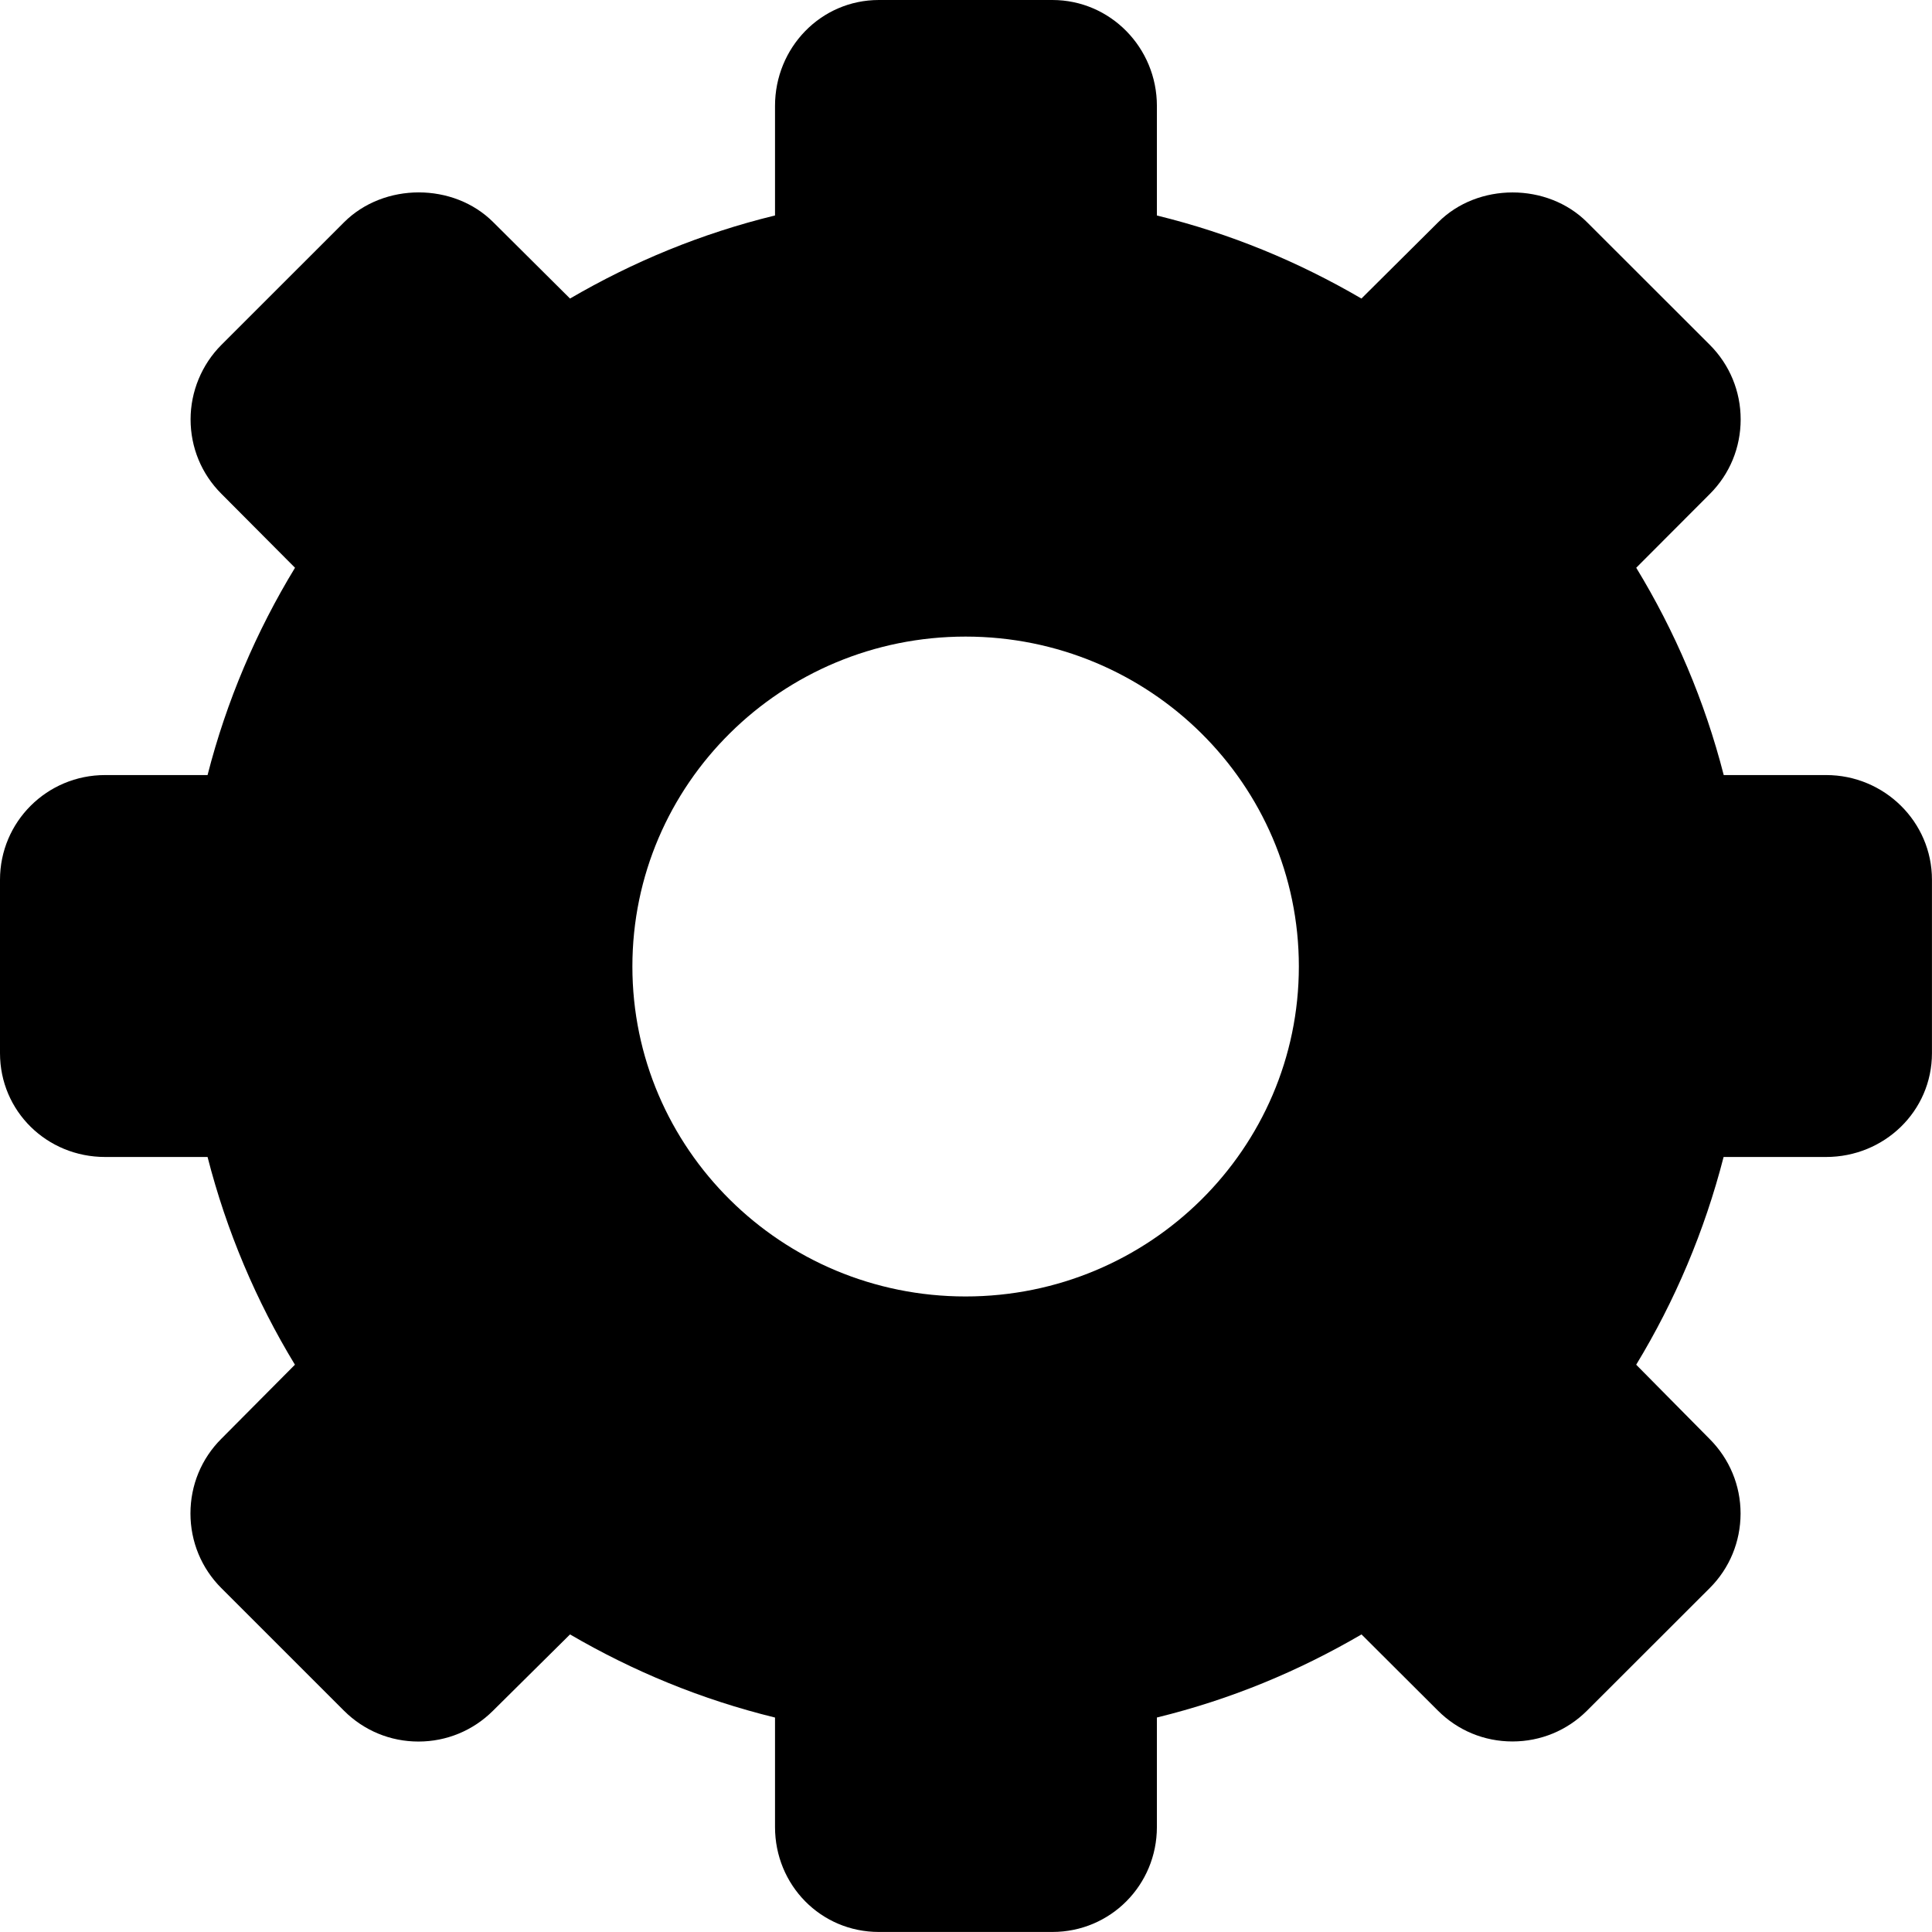
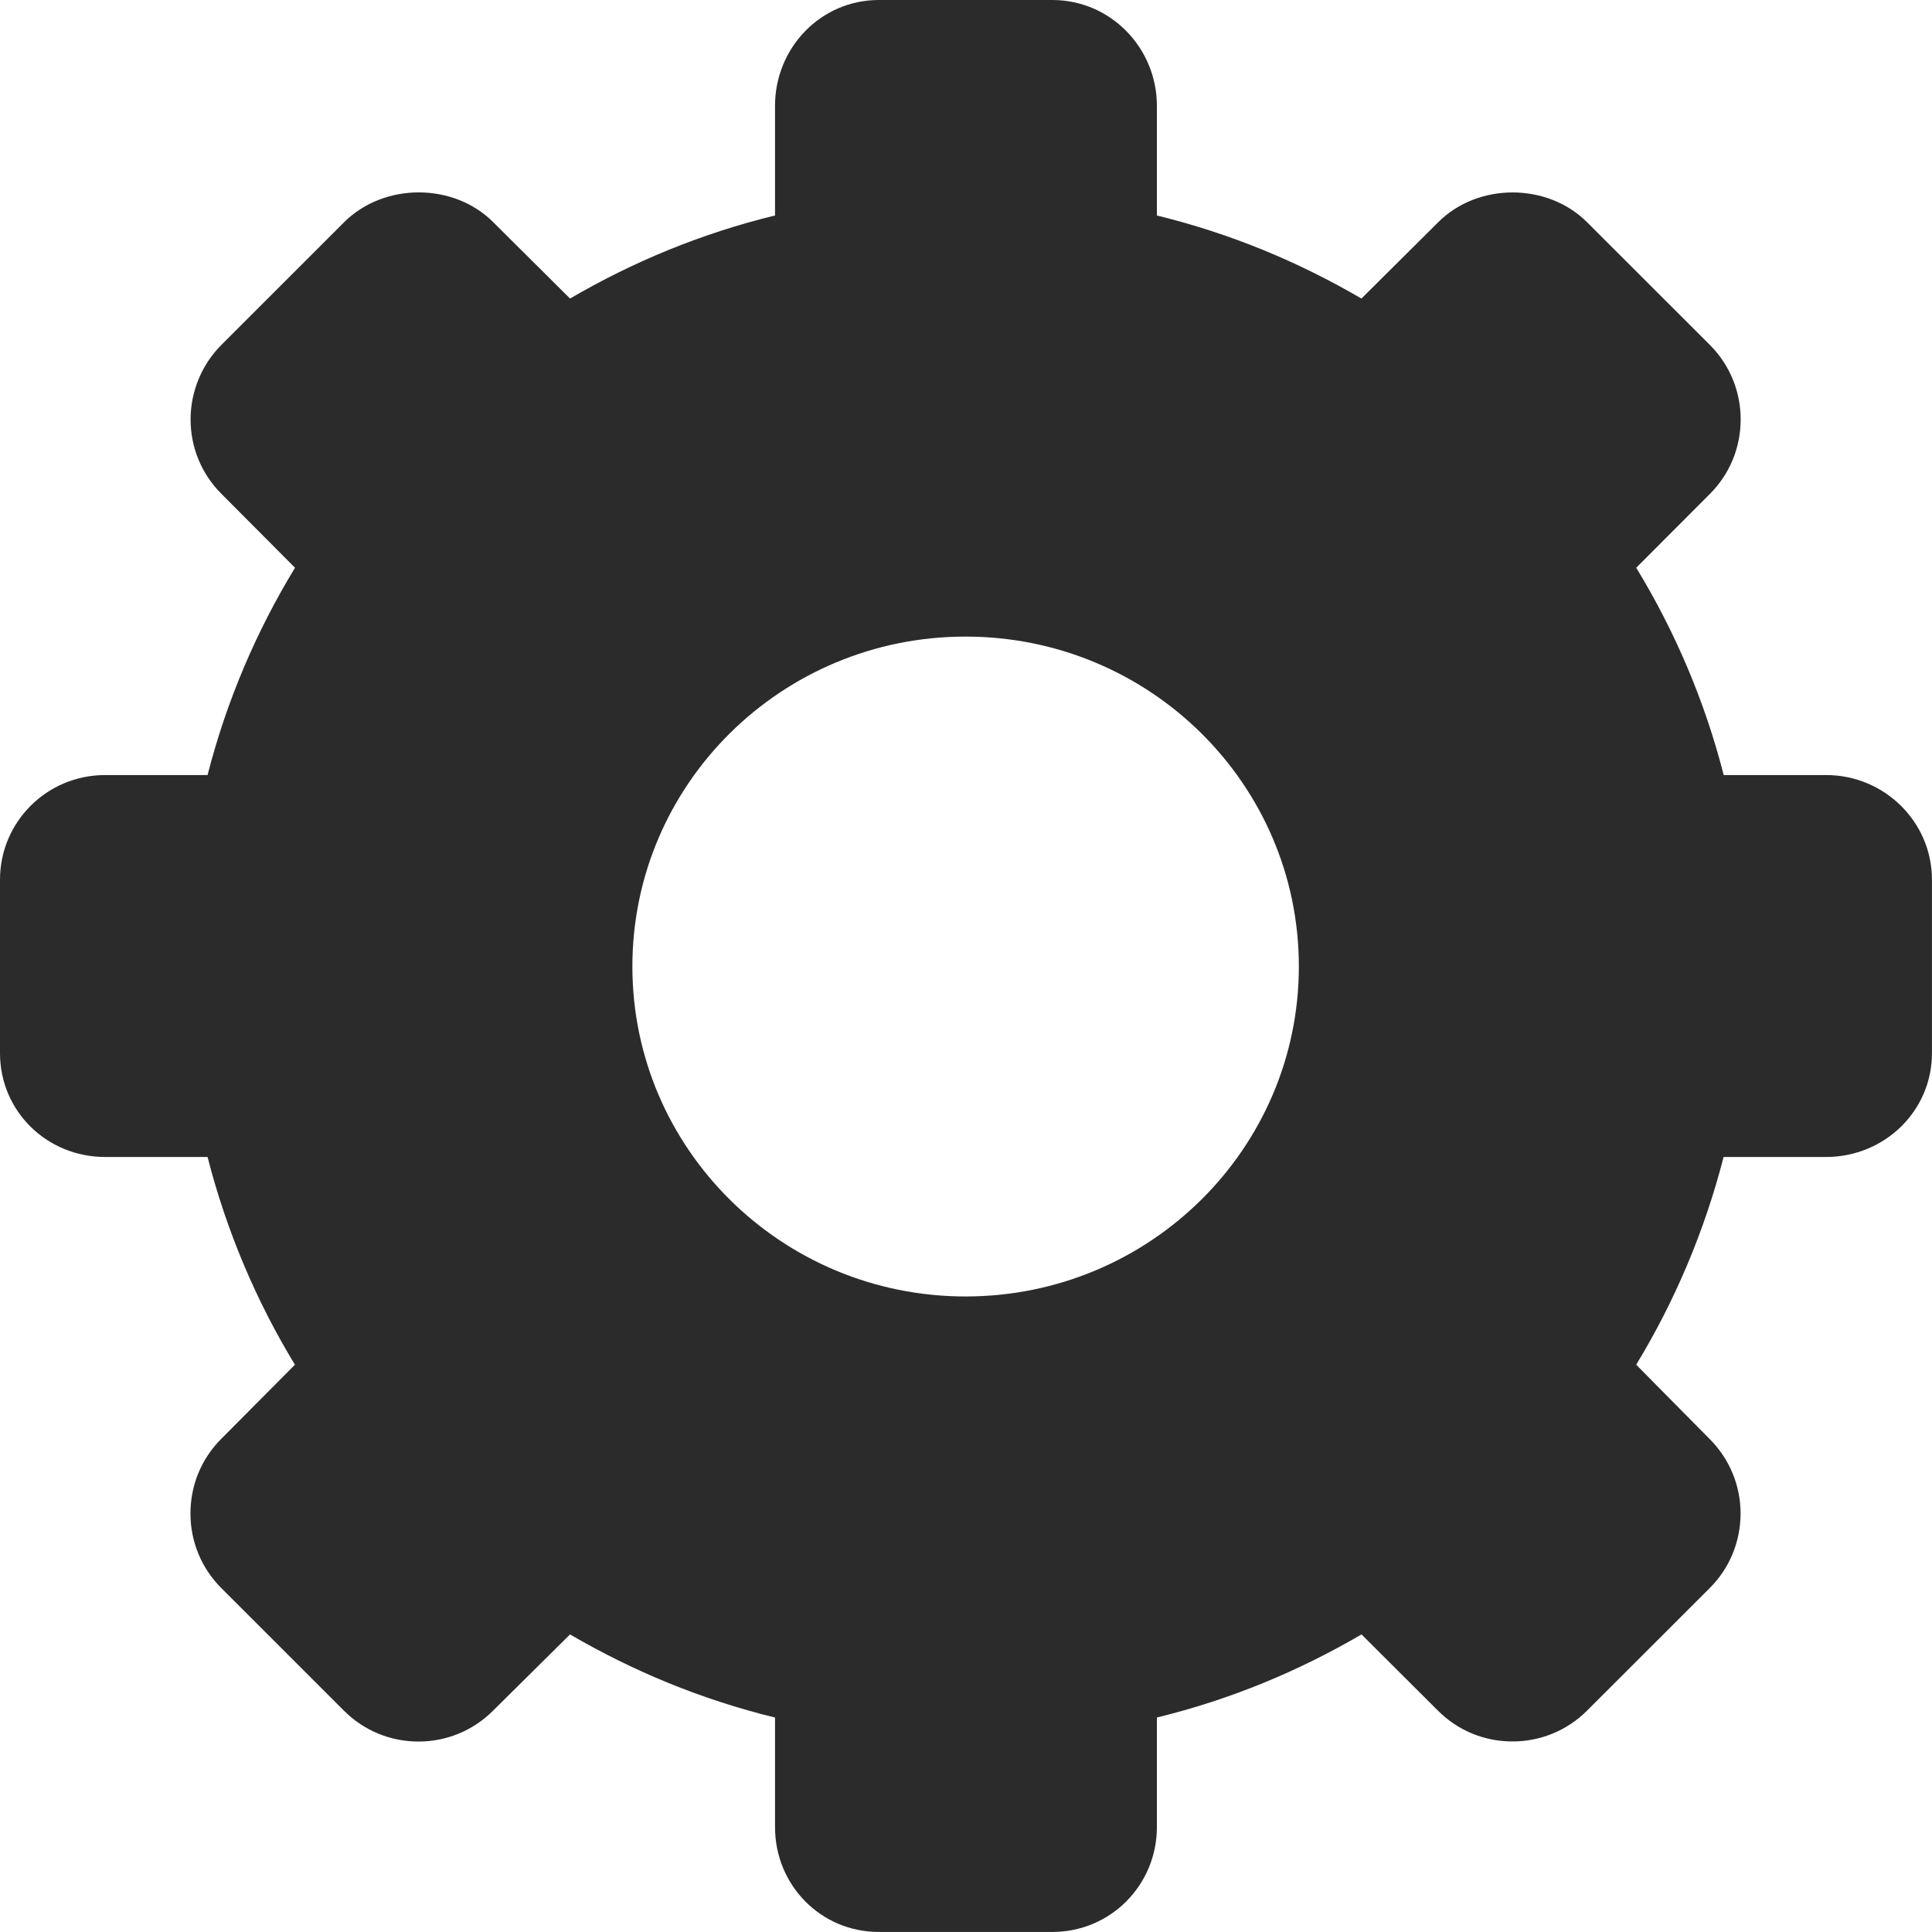
<svg xmlns="http://www.w3.org/2000/svg" viewBox="0 0 45.973 45.973">
-   <path fill="black" d="M43.454,18.443h-2.437c-0.453-1.766-1.16-3.42-2.082-4.933l1.752-1.756c0.473-0.473,0.733-1.104,0.733-1.774   c0-0.669-0.262-1.301-0.733-1.773l-2.92-2.917c-0.947-0.948-2.602-0.947-3.545-0.001l-1.826,1.815   C30.9,6.232,29.296,5.56,27.529,5.128V2.52c0-1.383-1.105-2.52-2.488-2.52h-4.128c-1.383,0-2.471,1.137-2.471,2.52v2.607   c-1.766,0.431-3.38,1.104-4.878,1.977l-1.825-1.815c-0.946-0.948-2.602-0.947-3.551-0.001L5.27,8.205   C4.802,8.672,4.535,9.318,4.535,9.978c0,0.669,0.259,1.299,0.733,1.772l1.752,1.76c-0.921,1.513-1.629,3.167-2.081,4.933H2.501   C1.117,18.443,0,19.555,0,20.935v4.125c0,1.384,1.117,2.471,2.501,2.471h2.438c0.452,1.766,1.159,3.43,2.079,4.943l-1.752,1.763   c-0.474,0.473-0.734,1.106-0.734,1.776s0.261,1.303,0.734,1.776l2.92,2.919c0.474,0.473,1.103,0.733,1.772,0.733   s1.299-0.261,1.773-0.733l1.833-1.816c1.498,0.873,3.112,1.545,4.878,1.978v2.604c0,1.383,1.088,2.498,2.471,2.498h4.128   c1.383,0,2.488-1.115,2.488-2.498v-2.605c1.767-0.432,3.371-1.104,4.869-1.977l1.817,1.812c0.474,0.475,1.104,0.735,1.775,0.735   c0.67,0,1.301-0.261,1.774-0.733l2.92-2.917c0.473-0.472,0.732-1.103,0.734-1.772c0-0.67-0.262-1.299-0.734-1.773l-1.75-1.77   c0.92-1.514,1.627-3.179,2.08-4.943h2.438c1.383,0,2.52-1.087,2.52-2.471v-4.125C45.973,19.555,44.837,18.443,43.454,18.443z    M22.976,30.85c-4.378,0-7.928-3.517-7.928-7.852c0-4.338,3.55-7.85,7.928-7.85c4.379,0,7.931,3.512,7.931,7.85   C30.906,27.334,27.355,30.85,22.976,30.85z" />
+   <path fill="#2b2b2b" class="svg-border" d="M43.454,18.443h-2.437c-0.453-1.766-1.16-3.42-2.082-4.933l1.752-1.756c0.473-0.473,0.733-1.104,0.733-1.774   c0-0.669-0.262-1.301-0.733-1.773l-2.92-2.917c-0.947-0.948-2.602-0.947-3.545-0.001l-1.826,1.815   C30.9,6.232,29.296,5.56,27.529,5.128V2.52c0-1.383-1.105-2.52-2.488-2.52h-4.128c-1.383,0-2.471,1.137-2.471,2.52v2.607   c-1.766,0.431-3.38,1.104-4.878,1.977l-1.825-1.815c-0.946-0.948-2.602-0.947-3.551-0.001L5.27,8.205   C4.802,8.672,4.535,9.318,4.535,9.978c0,0.669,0.259,1.299,0.733,1.772l1.752,1.76c-0.921,1.513-1.629,3.167-2.081,4.933H2.501   C1.117,18.443,0,19.555,0,20.935v4.125c0,1.384,1.117,2.471,2.501,2.471h2.438c0.452,1.766,1.159,3.43,2.079,4.943l-1.752,1.763   c-0.474,0.473-0.734,1.106-0.734,1.776s0.261,1.303,0.734,1.776l2.92,2.919c0.474,0.473,1.103,0.733,1.772,0.733   s1.299-0.261,1.773-0.733l1.833-1.816c1.498,0.873,3.112,1.545,4.878,1.978v2.604c0,1.383,1.088,2.498,2.471,2.498h4.128   c1.383,0,2.488-1.115,2.488-2.498v-2.605c1.767-0.432,3.371-1.104,4.869-1.977l1.817,1.812c0.474,0.475,1.104,0.735,1.775,0.735   c0.67,0,1.301-0.261,1.774-0.733l2.92-2.917c0.473-0.472,0.732-1.103,0.734-1.772c0-0.67-0.262-1.299-0.734-1.773l-1.75-1.77   c0.92-1.514,1.627-3.179,2.08-4.943h2.438c1.383,0,2.52-1.087,2.52-2.471v-4.125C45.973,19.555,44.837,18.443,43.454,18.443z    M22.976,30.85c-4.378,0-7.928-3.517-7.928-7.852c0-4.338,3.55-7.85,7.928-7.85c4.379,0,7.931,3.512,7.931,7.85   C30.906,27.334,27.355,30.85,22.976,30.85z" />
</svg>
